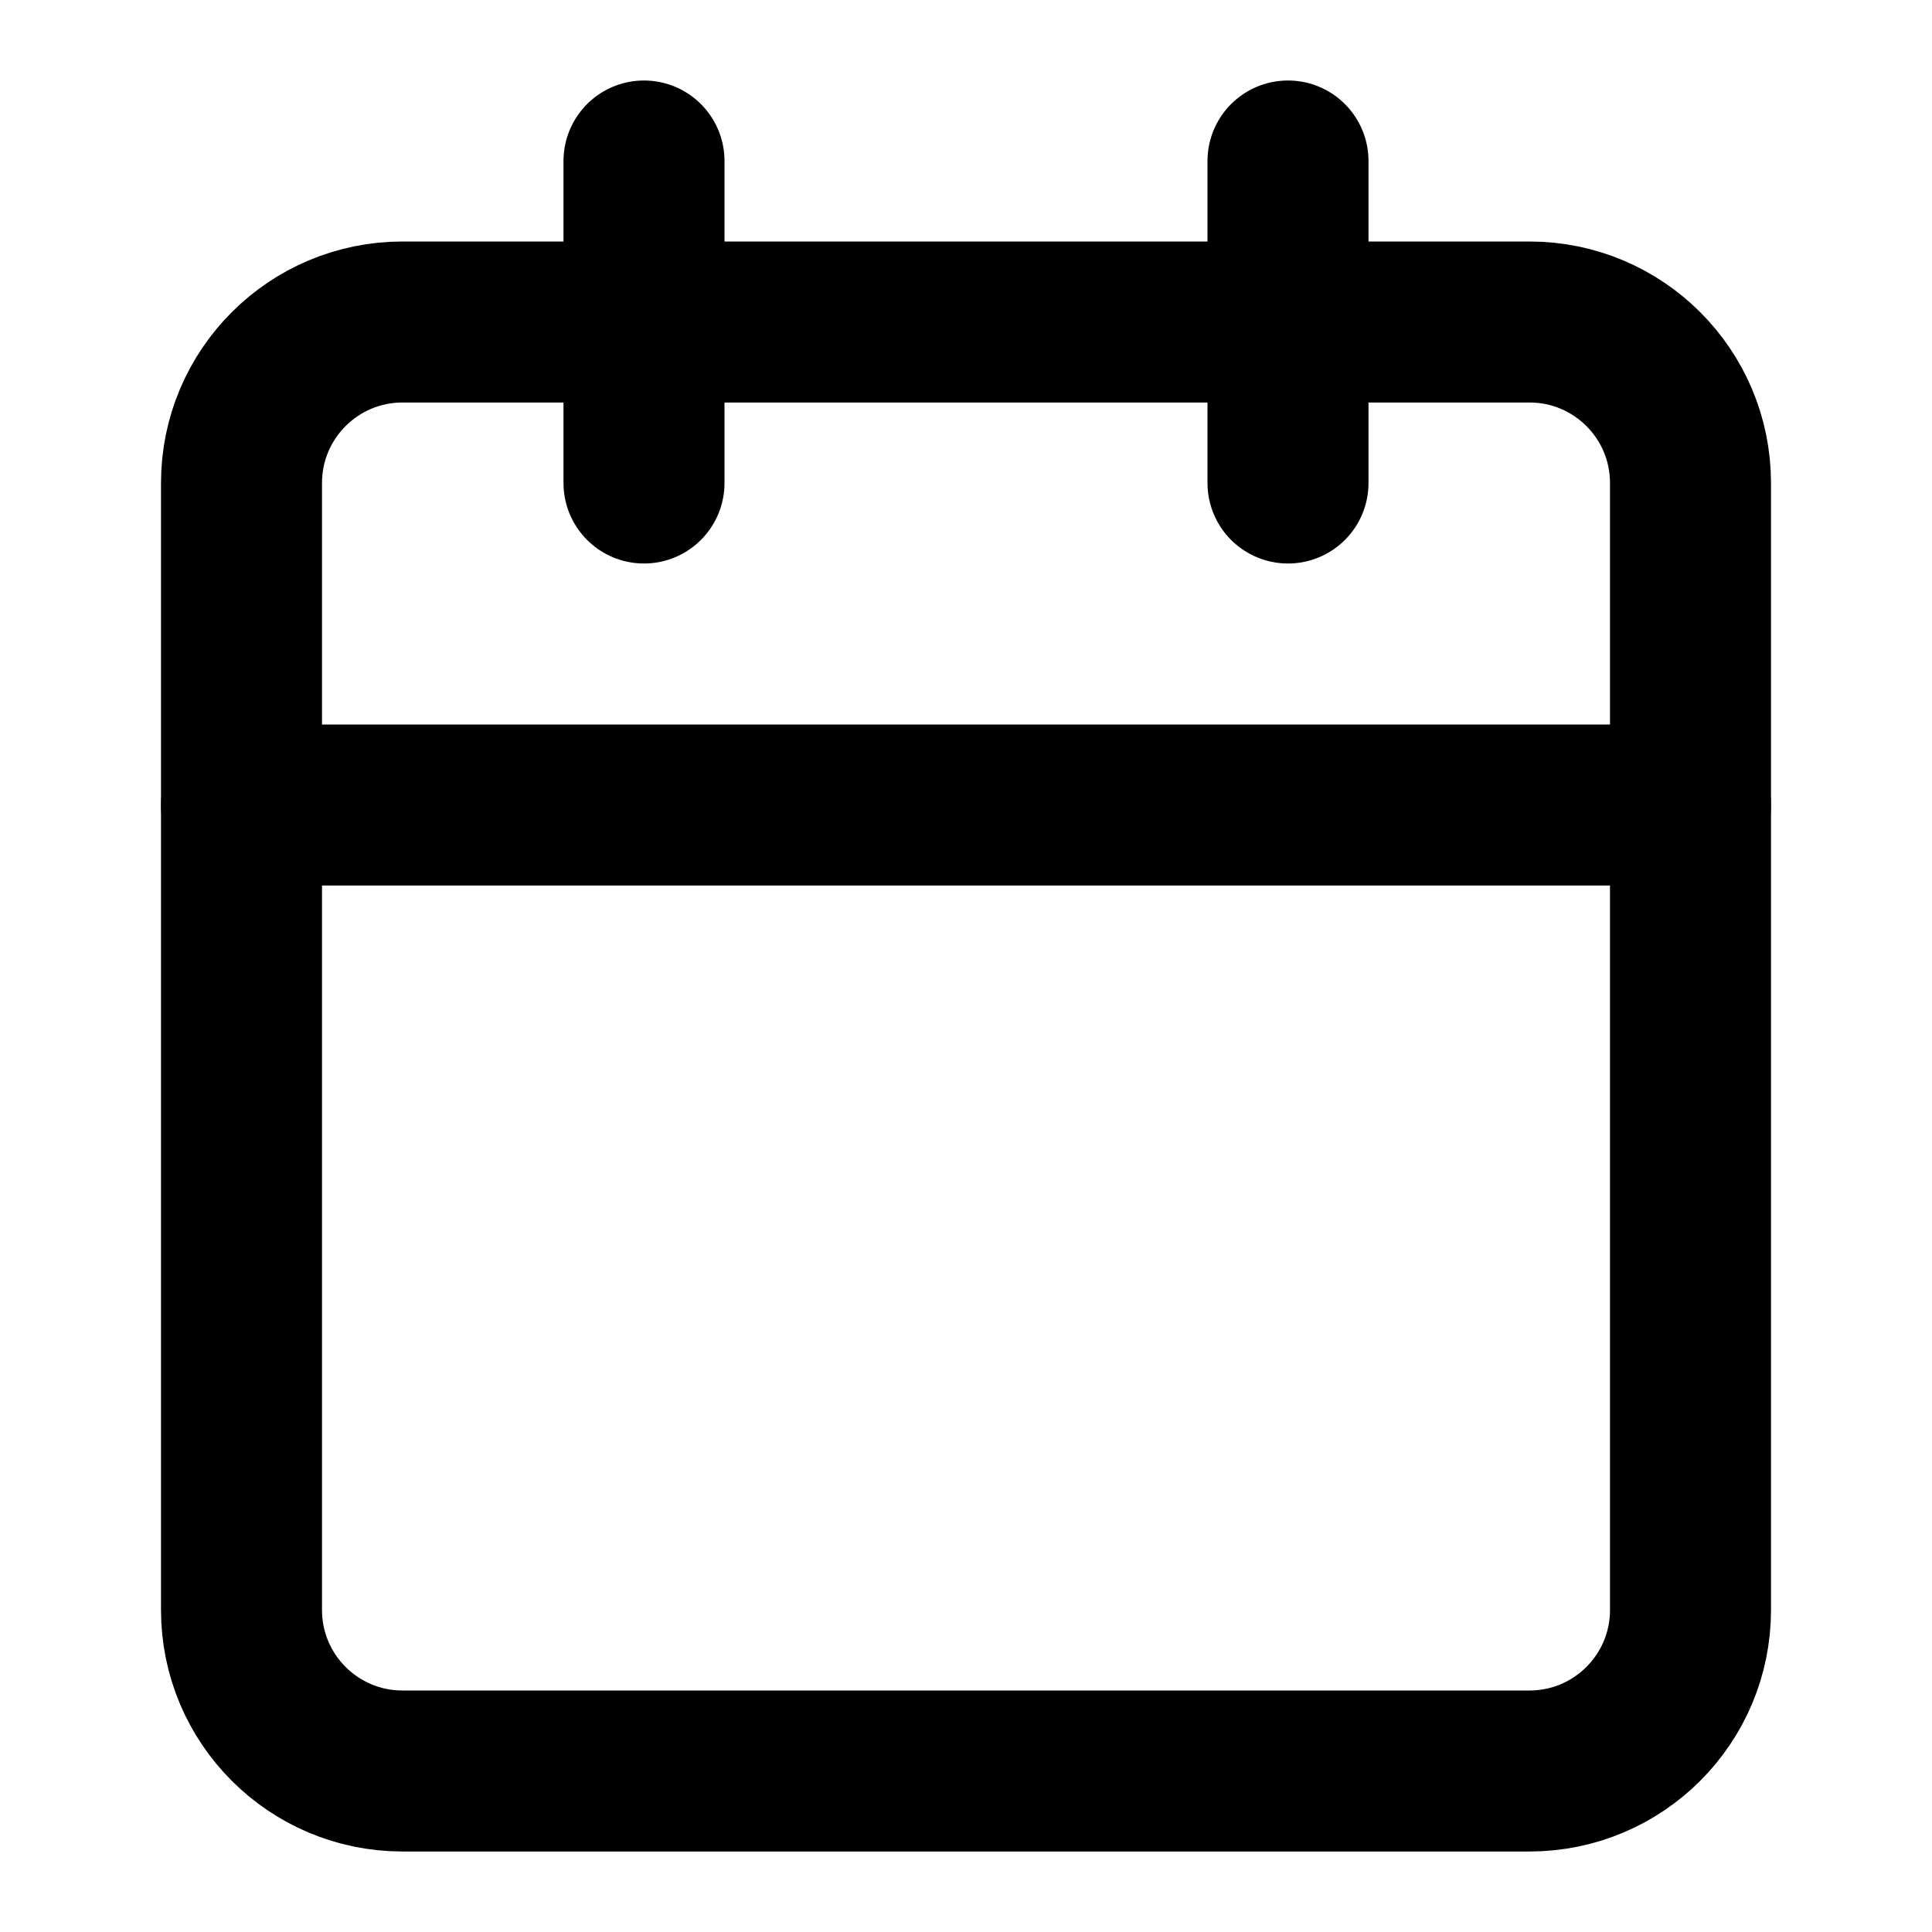
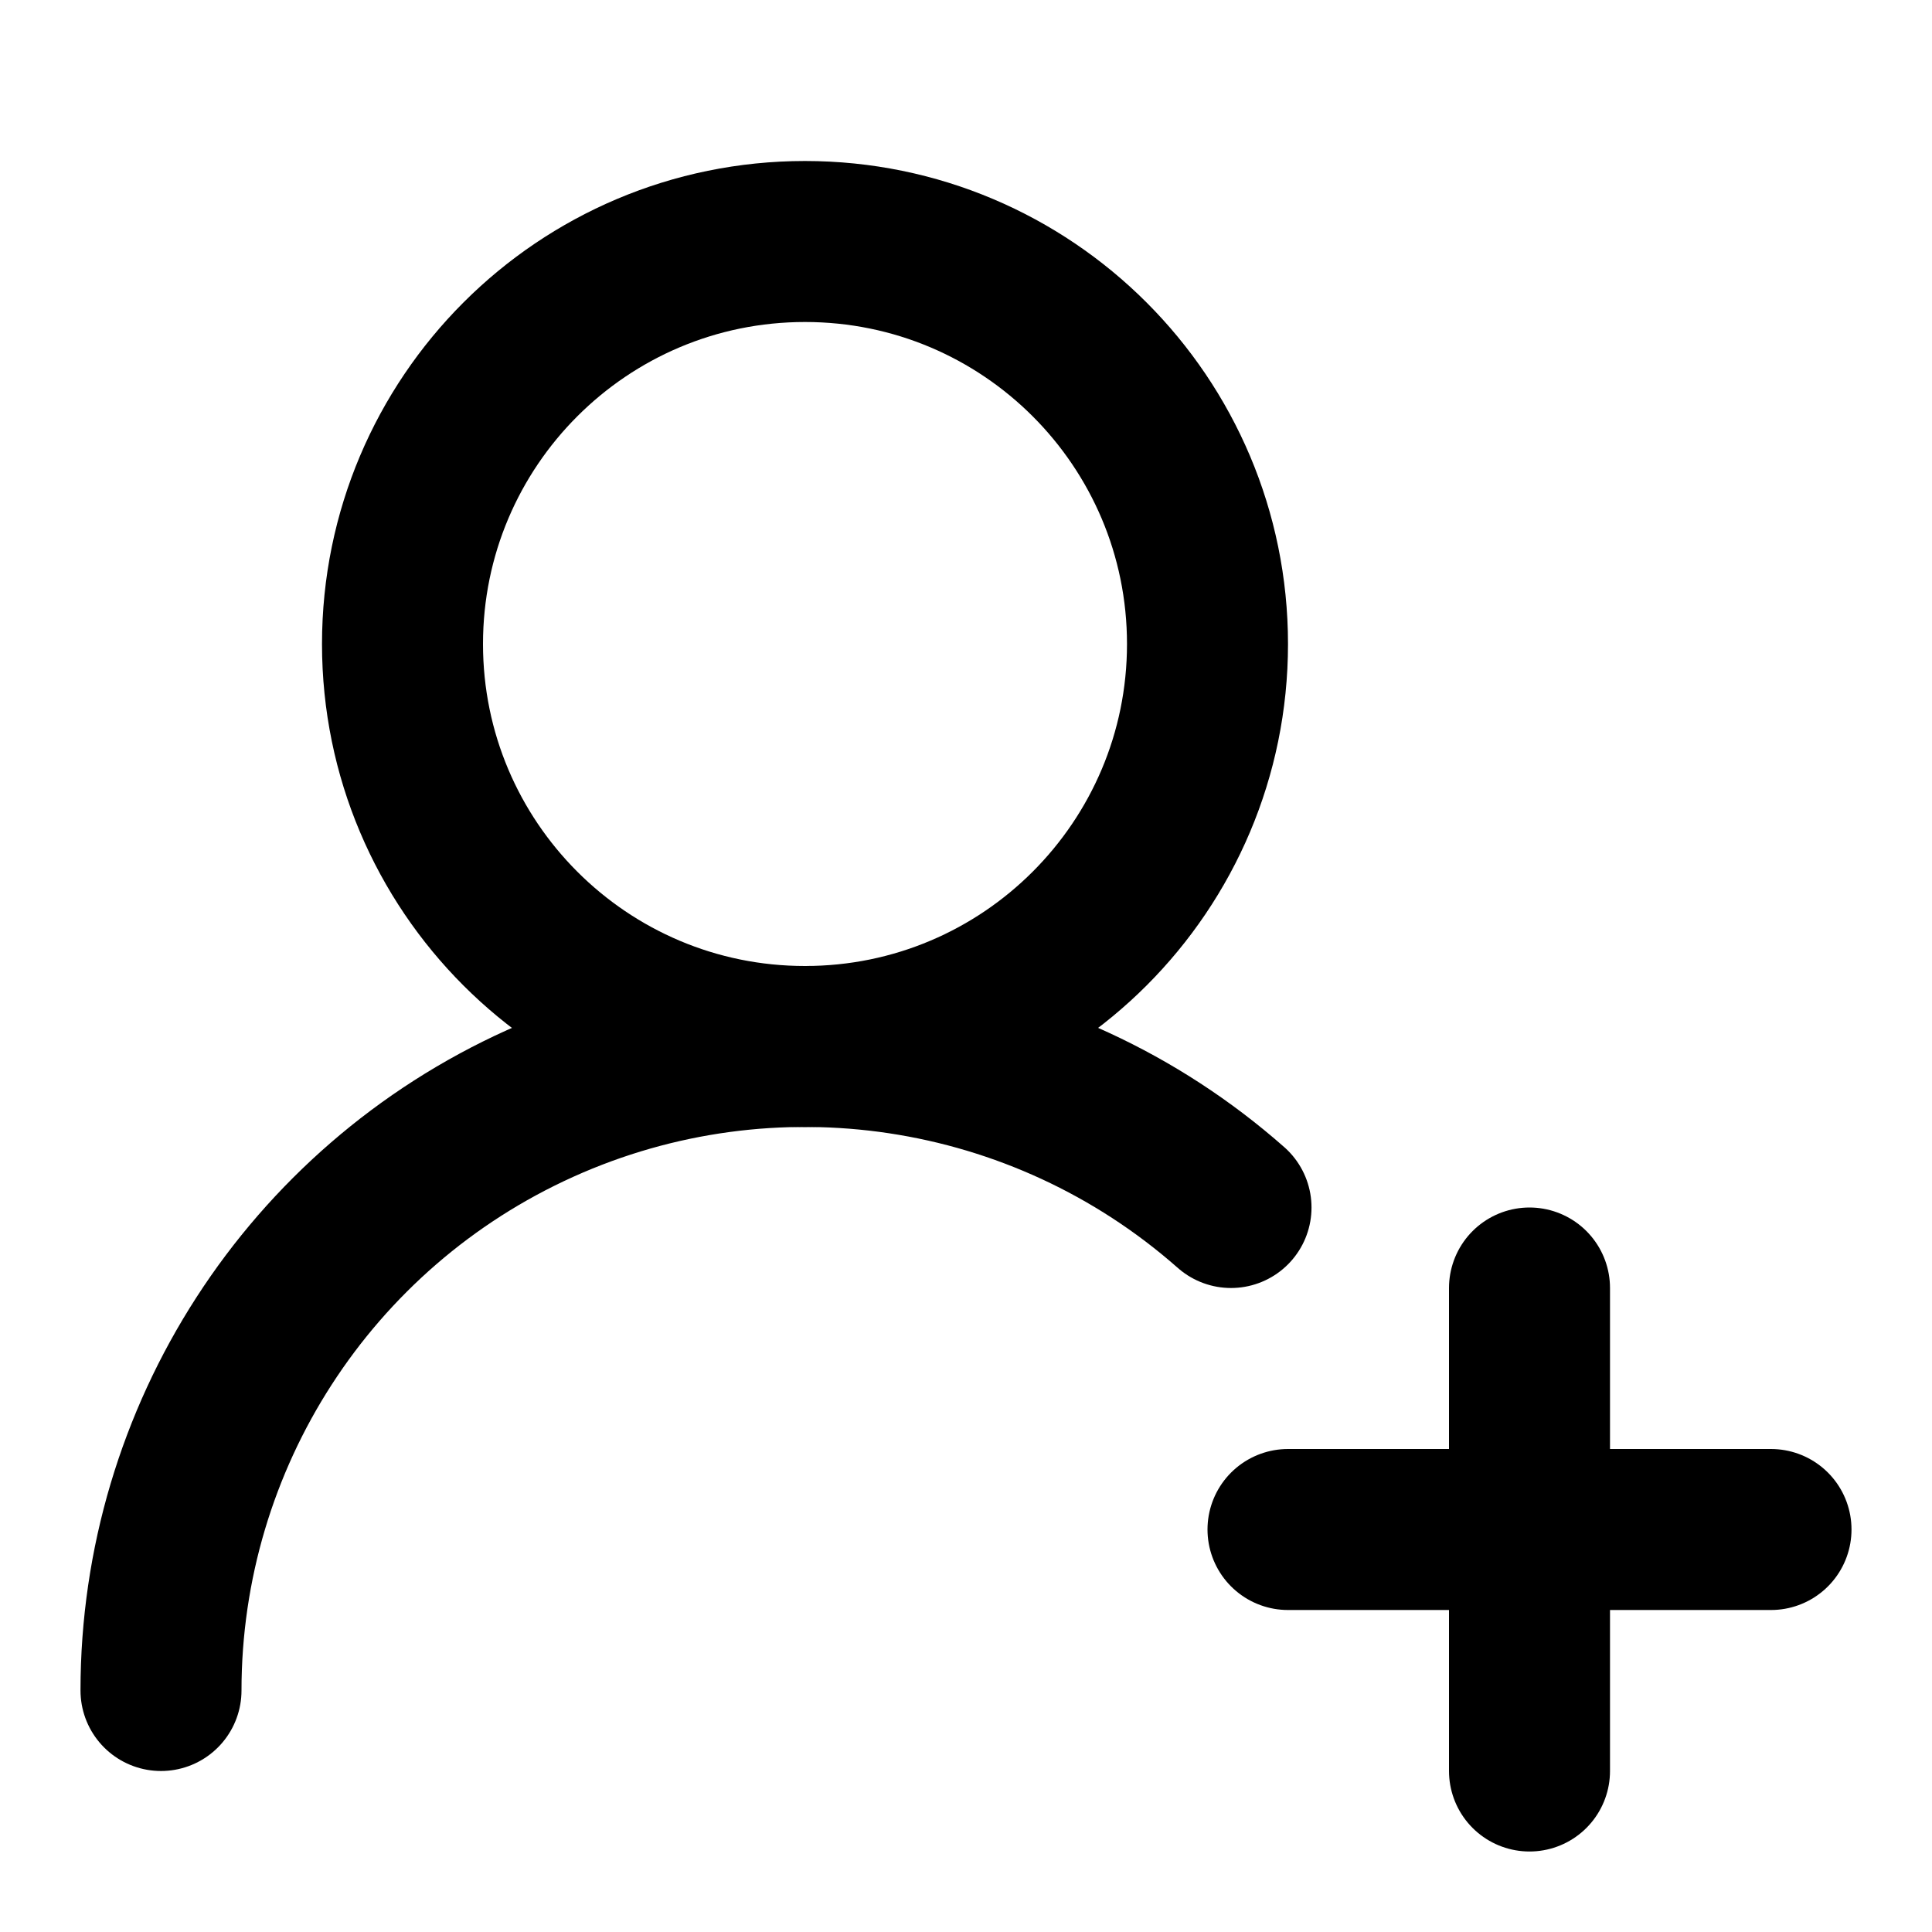
- <svg xmlns="http://www.w3.org/2000/svg" class="lucide lucide-calendar" width="24" height="24" viewBox="0 0 24 24" fill="none" stroke="currentColor" stroke-width="2" stroke-linecap="round" stroke-linejoin="round">
-   <path d="M8 2v4" />
-   <path d="M16 2v4" />
-   <rect width="18" height="18" x="3" y="4" rx="2" />
-   <path d="M3 10h18" />
+ <svg xmlns="http://www.w3.org/2000/svg" class="lucide lucide-user-round-plus" width="24" height="24" viewBox="0 0 24 24" fill="none" stroke="currentColor" stroke-width="2" stroke-linecap="round" stroke-linejoin="round">
+   <path d="M2 21a8 8 0 0 1 13.292-6" />
+   <circle cx="10" cy="8" r="5" />
+   <path d="M19 16v6" />
+   <path d="M22 19h-6" />
</svg>
